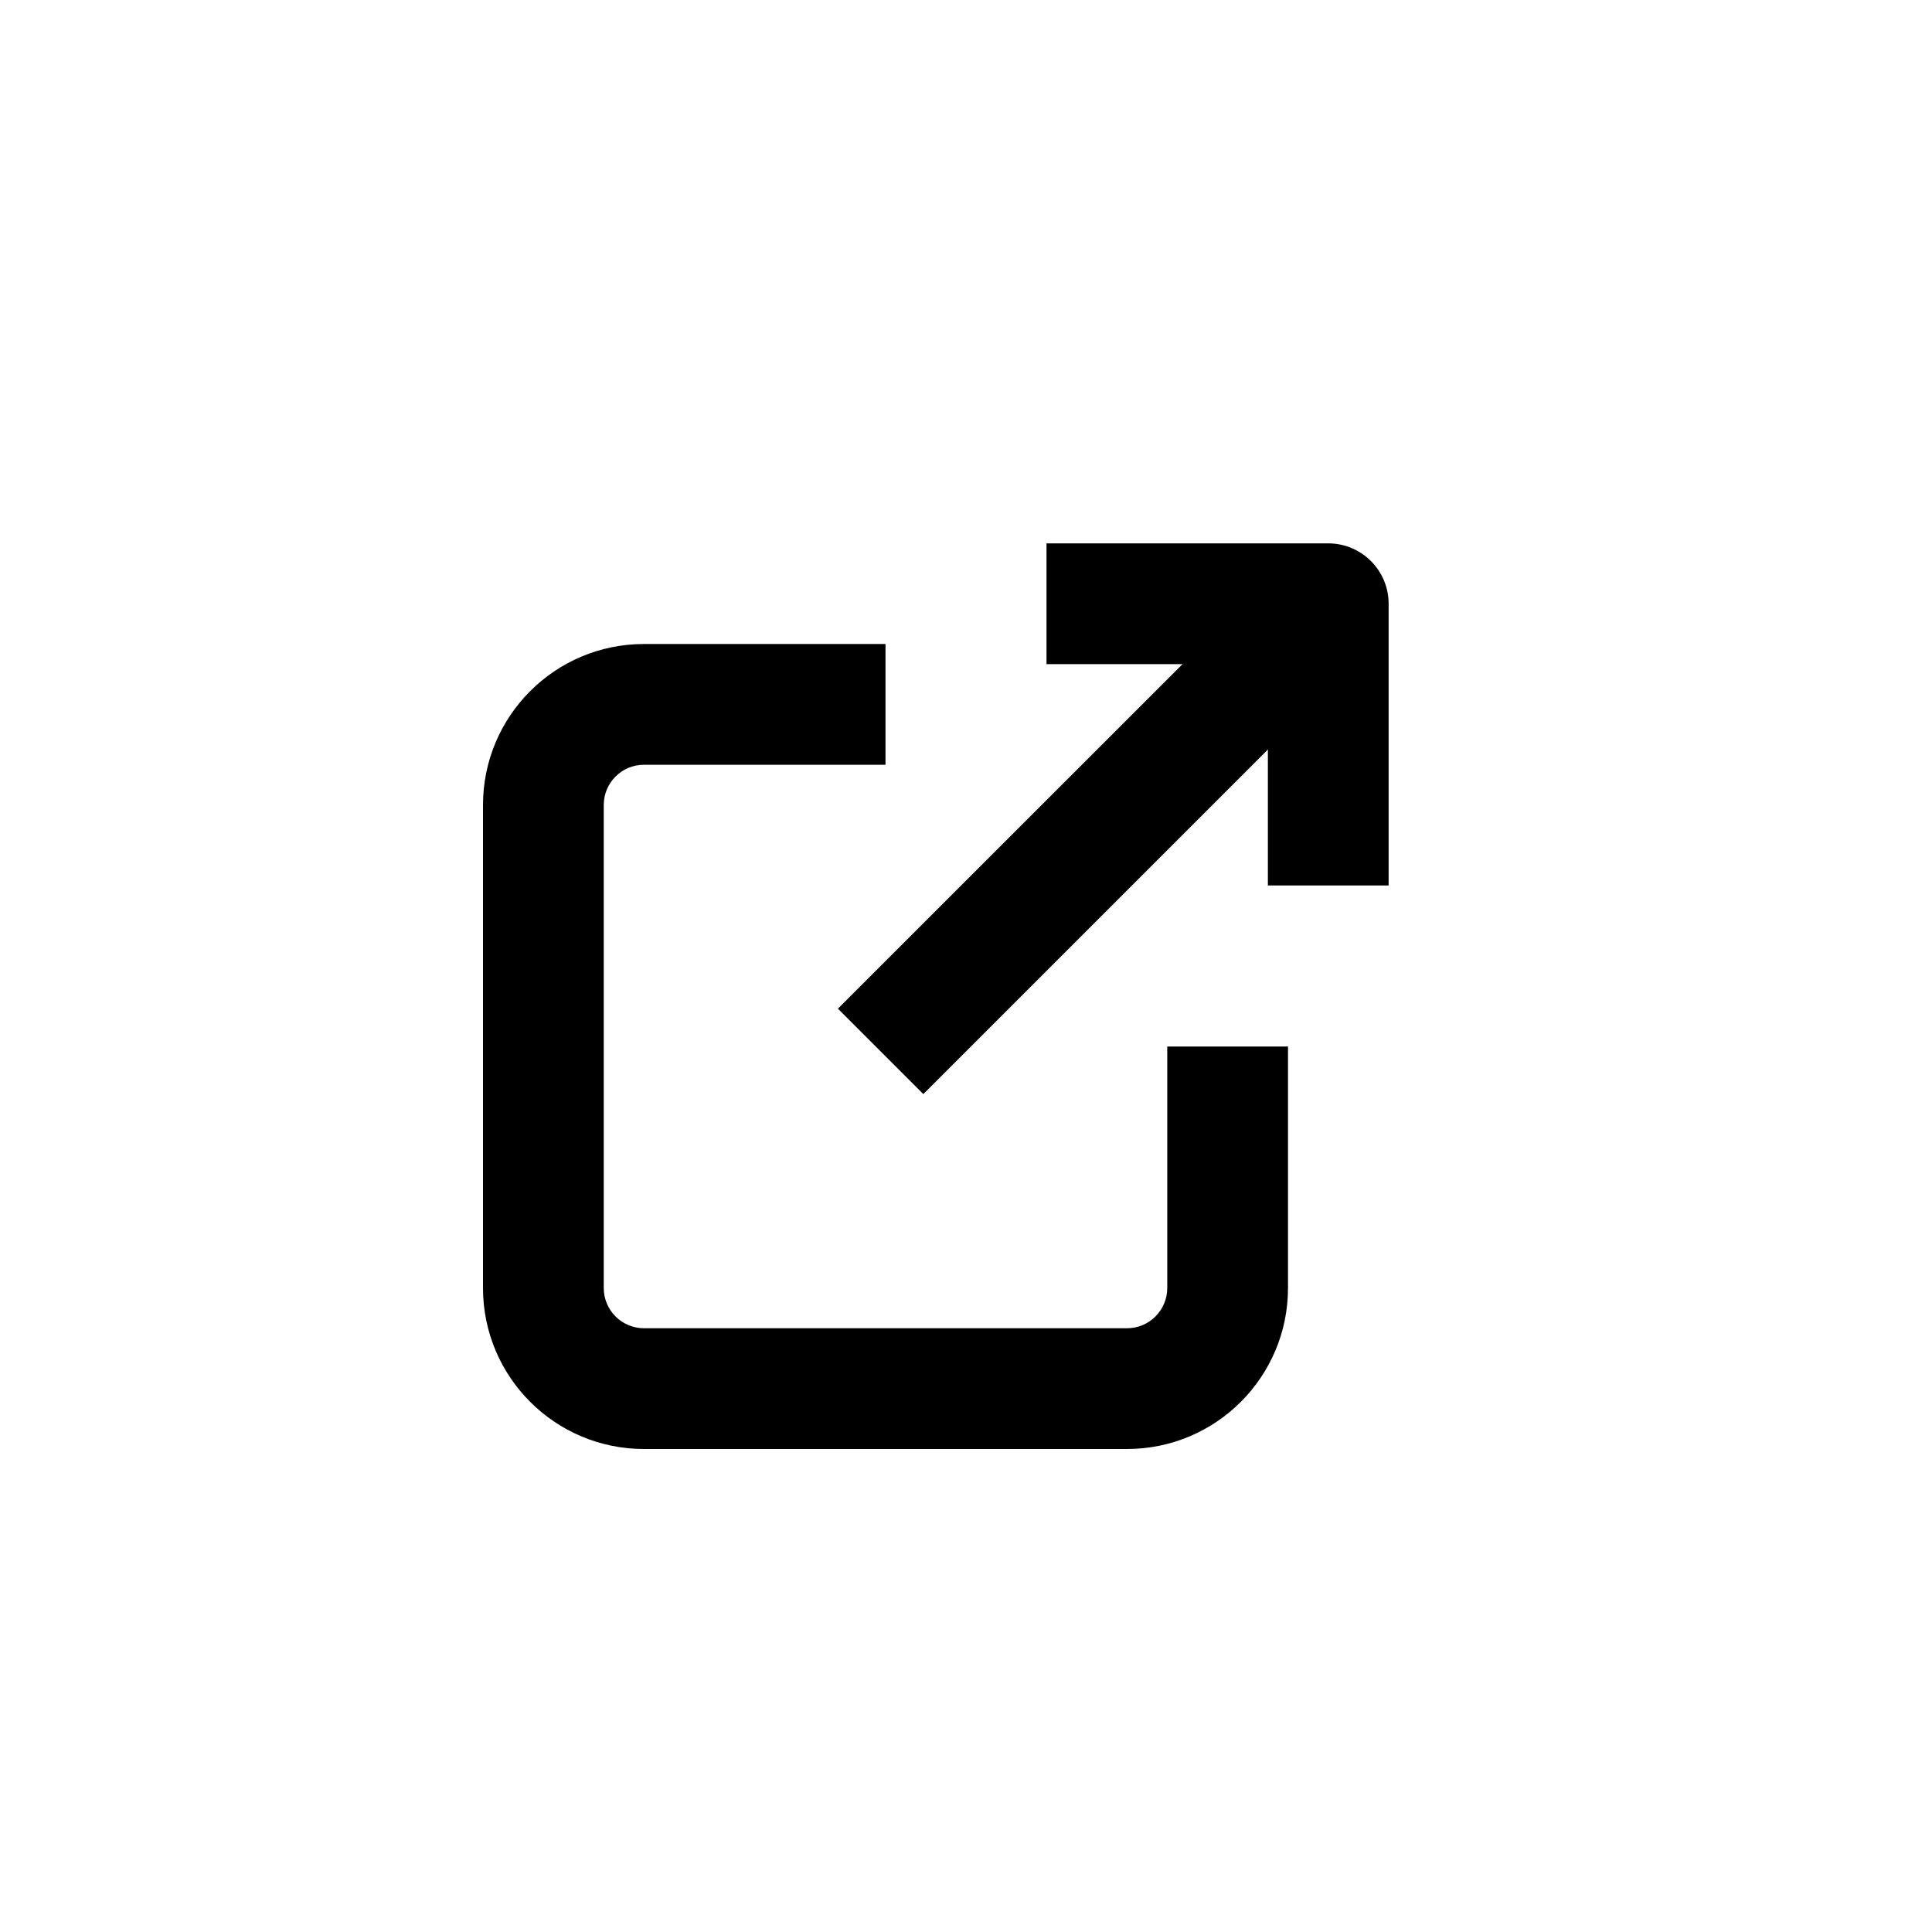
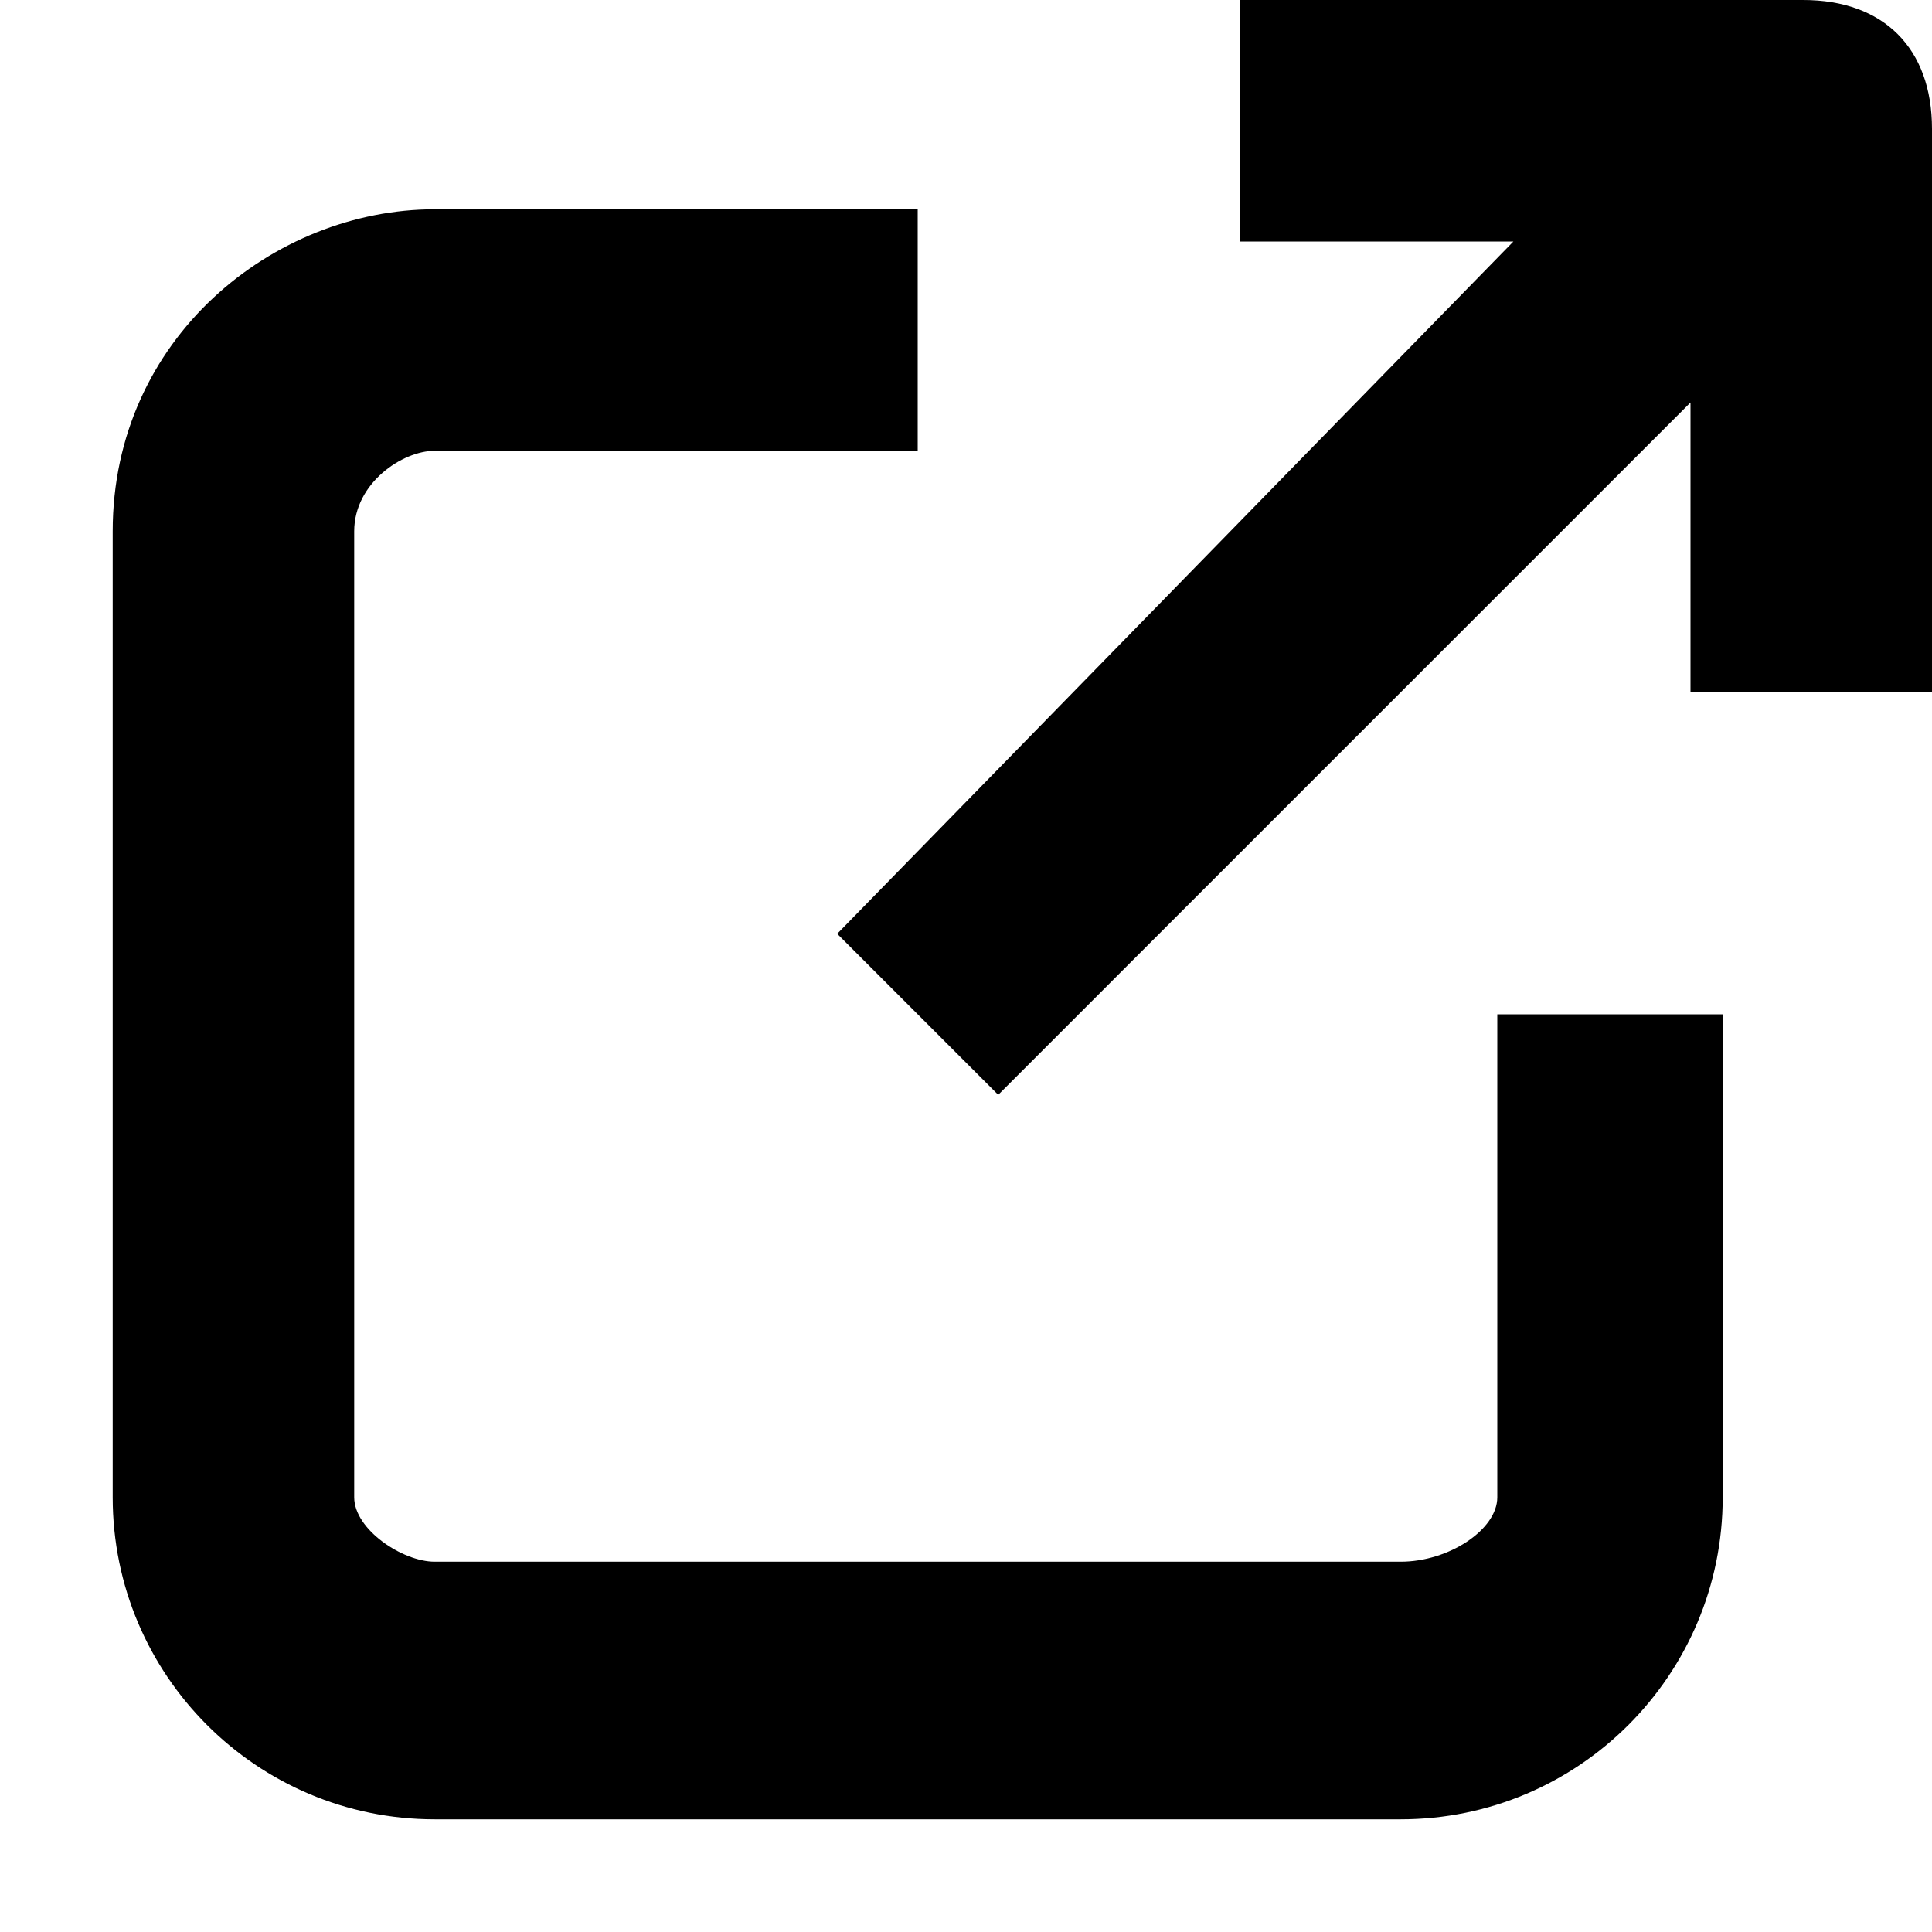
- <svg xmlns="http://www.w3.org/2000/svg" width="24" height="24" viewBox="0 0 24 24">
-   <g fill-rule="nonzero">
-     <path d="M11 8v1.5H8a.5.5 0 0 0-.5.5v6a.5.5 0 0 0 .5.5h6a.5.5 0 0 0 .5-.5v-3H16v3a2 2 0 0 1-2 2H8a2 2 0 0 1-2-2v-6a2 2 0 0 1 2-2h3zM15.75 8.25V11h1.5V7.5a.75.75 0 0 0-.75-.75H13v1.5h2.75z" />
-     <path d="M11.47 13.591l5.06-5.06-1.06-1.061-5.061 5.06z" />
-   </g>
+ <svg xmlns="http://www.w3.org/2000/svg" xmlns:xlink="http://www.w3.org/1999/xlink" width="12" height="12" viewBox="0 0 12 12">
+   <defs>
+     <path d="M9.4 1.5H7.7V0h3.5c.5 0 .8.3.8.8v3.5h-1.5V2.5L6.2 6.8l-1-1 4.2-4.3zm-3.7-.3v1.6h-3c-.2 0-.5.2-.5.5v6c0 .2.3.4.5.4h6c.3 0 .6-.2.6-.4v-3h1.4v3a2 2 0 0 1-2 2h-6a2 2 0 0 1-2-2v-6c0-1.2 1-2 2-2h3z" id="targetBlank" />
+   </defs>
+   <use fill-rule="nonzero" xlink:href="#targetBlank" />
</svg>
